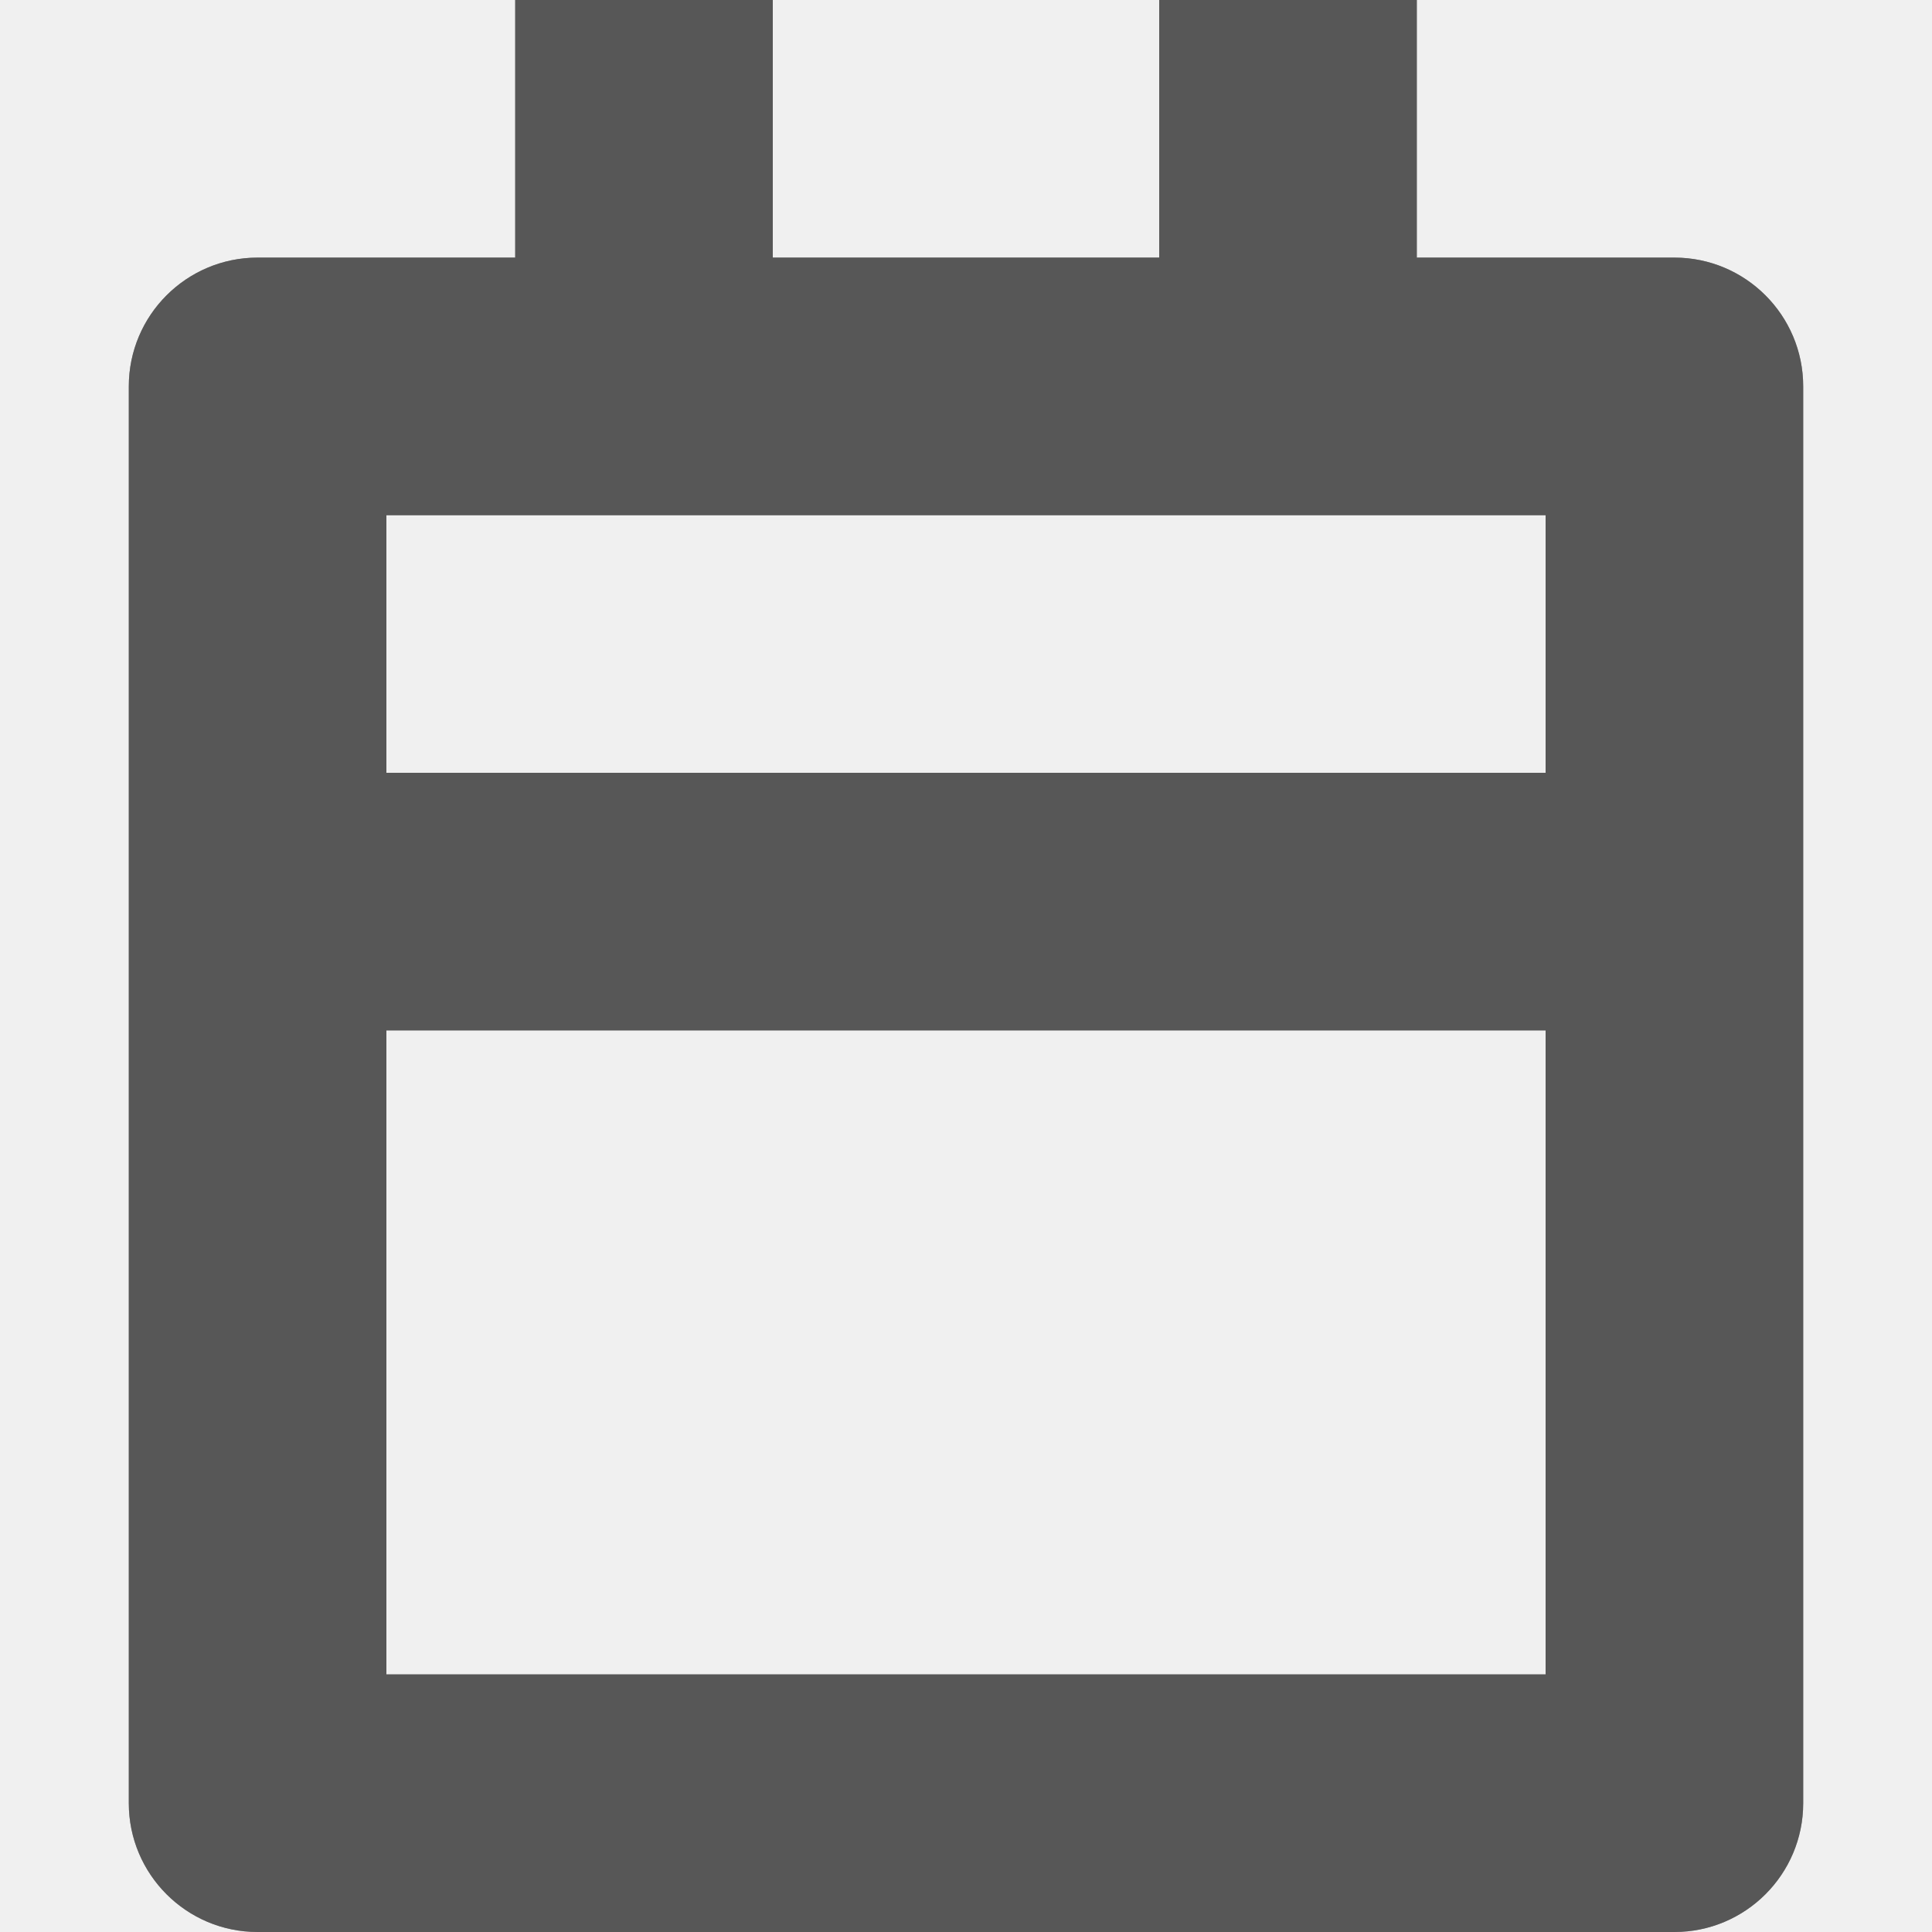
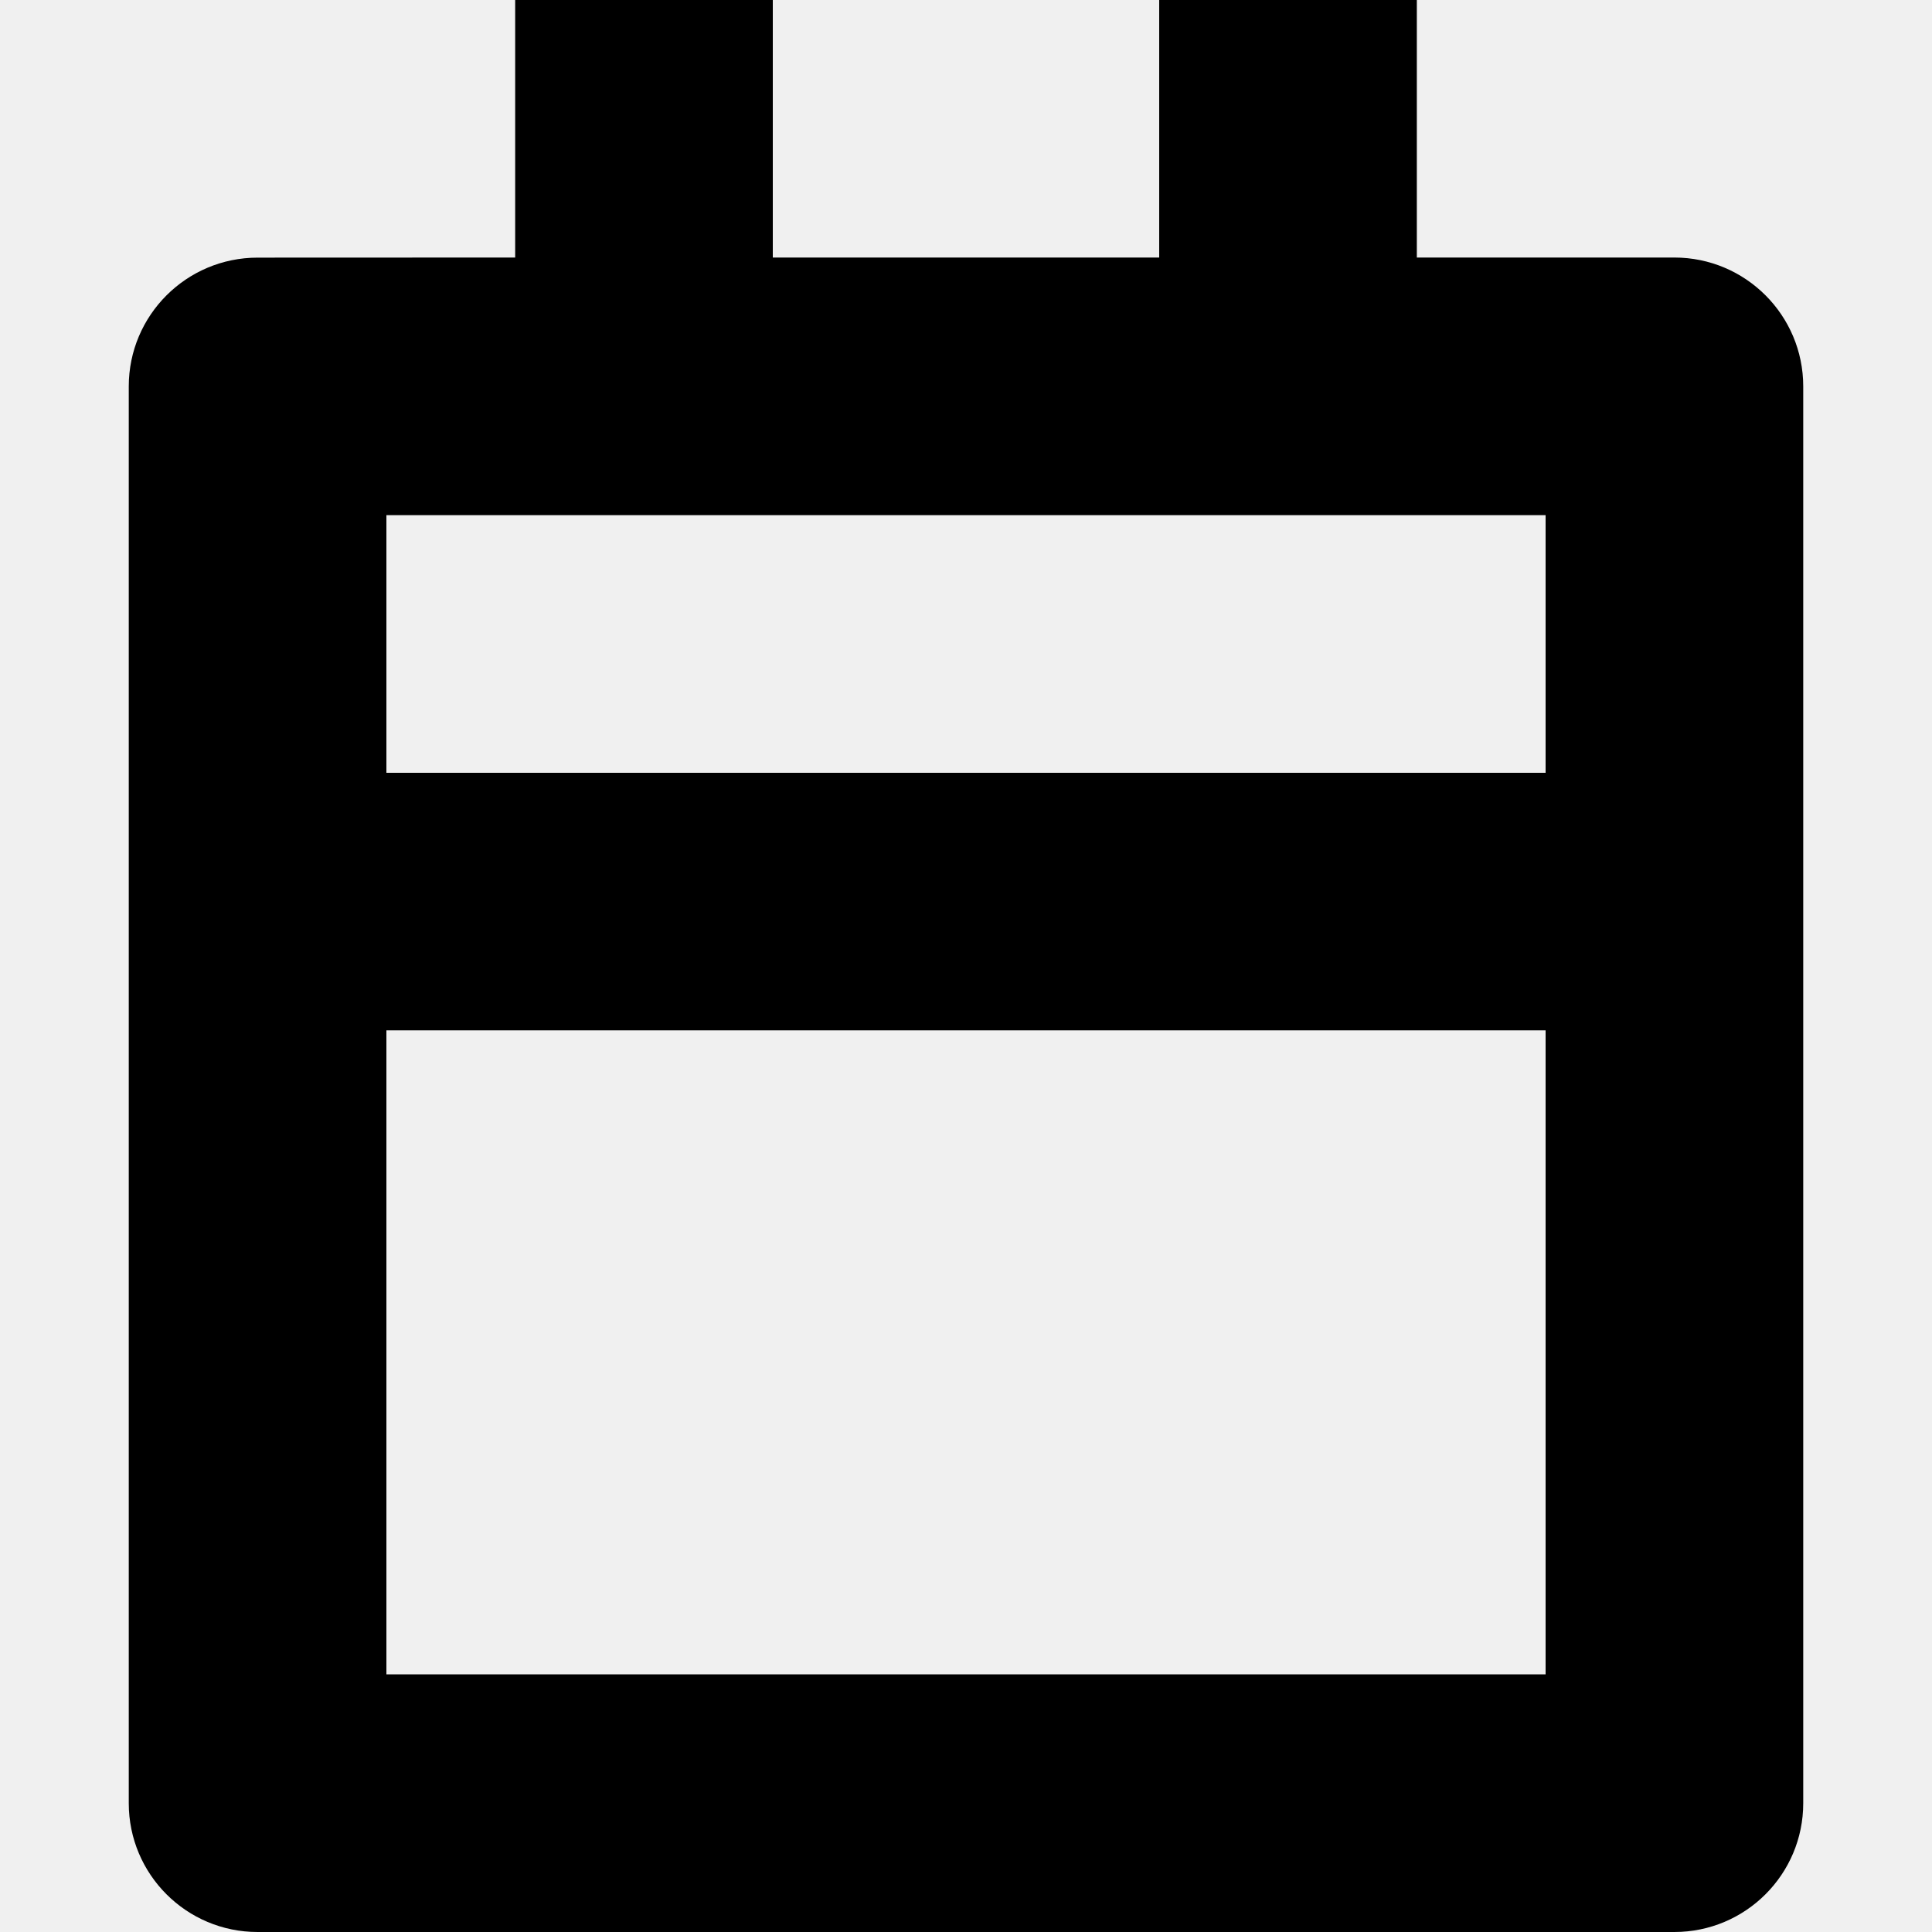
- <svg xmlns="http://www.w3.org/2000/svg" xmlns:xlink="http://www.w3.org/1999/xlink" width="15px" height="15px" viewBox="0 0 15 15" version="1.1">
-   <defs>
-     <path d="M6,0 L6,2 L9,2 L9,0 L11,0 L11,2 L13,2 C13.552,2 14,2.448 14,3 L14,14 C14,14.552 13.552,15 13,15 L2,15 C1.448,15 1,14.552 1,14 L1,3 C1,2.448 1.448,2 2,2 L4,2 L4,0 L6,0 Z M12,8 L3,8 L3,13 L12,13 L12,8 Z M12,4 L3,4 L3,6 L12,6 L12,4 Z" id="path-1" />
-   </defs>
-   <g id="ASSETIT" stroke="none" stroke-width="1" fill="none" fill-rule="evenodd">
-     <g id="ASSETIT---IKONIT" transform="translate(-42, -632)">
-       <g id="Ikonit/Kalenteri" transform="translate(42, 632)">
-         <g>
-           <mask id="mask-2" fill="white">
-             <use xlink:href="#path-1" />
-           </mask>
-           <use id="Combined-Shape" fill="#979797" fill-rule="nonzero" xlink:href="#path-1" />
-           <g id="Värit/Tumma-harmaa" mask="url(#mask-2)" fill="#575757">
-             <rect id="Rectangle" x="0" y="0" width="15" height="15" />
-           </g>
-         </g>
-       </g>
-     </g>
-   </g>
+ <svg xmlns="http://www.w3.org/2000/svg" width="20" height="20">
+   <path d="M8 0v2.666h4V0h2.667v2.666h2.666c.737 0 1.334.598 1.334 1.334v14.667c0 .736-.597 1.333-1.334 1.333H2.667a1.333 1.333 0 01-1.334-1.333V4c0-.736.597-1.333 1.334-1.333l2.666-.001V0H8zm8 10.666H4v6.667h12v-6.667zm0-5.333H4V8h12V5.333z" />
</svg>
